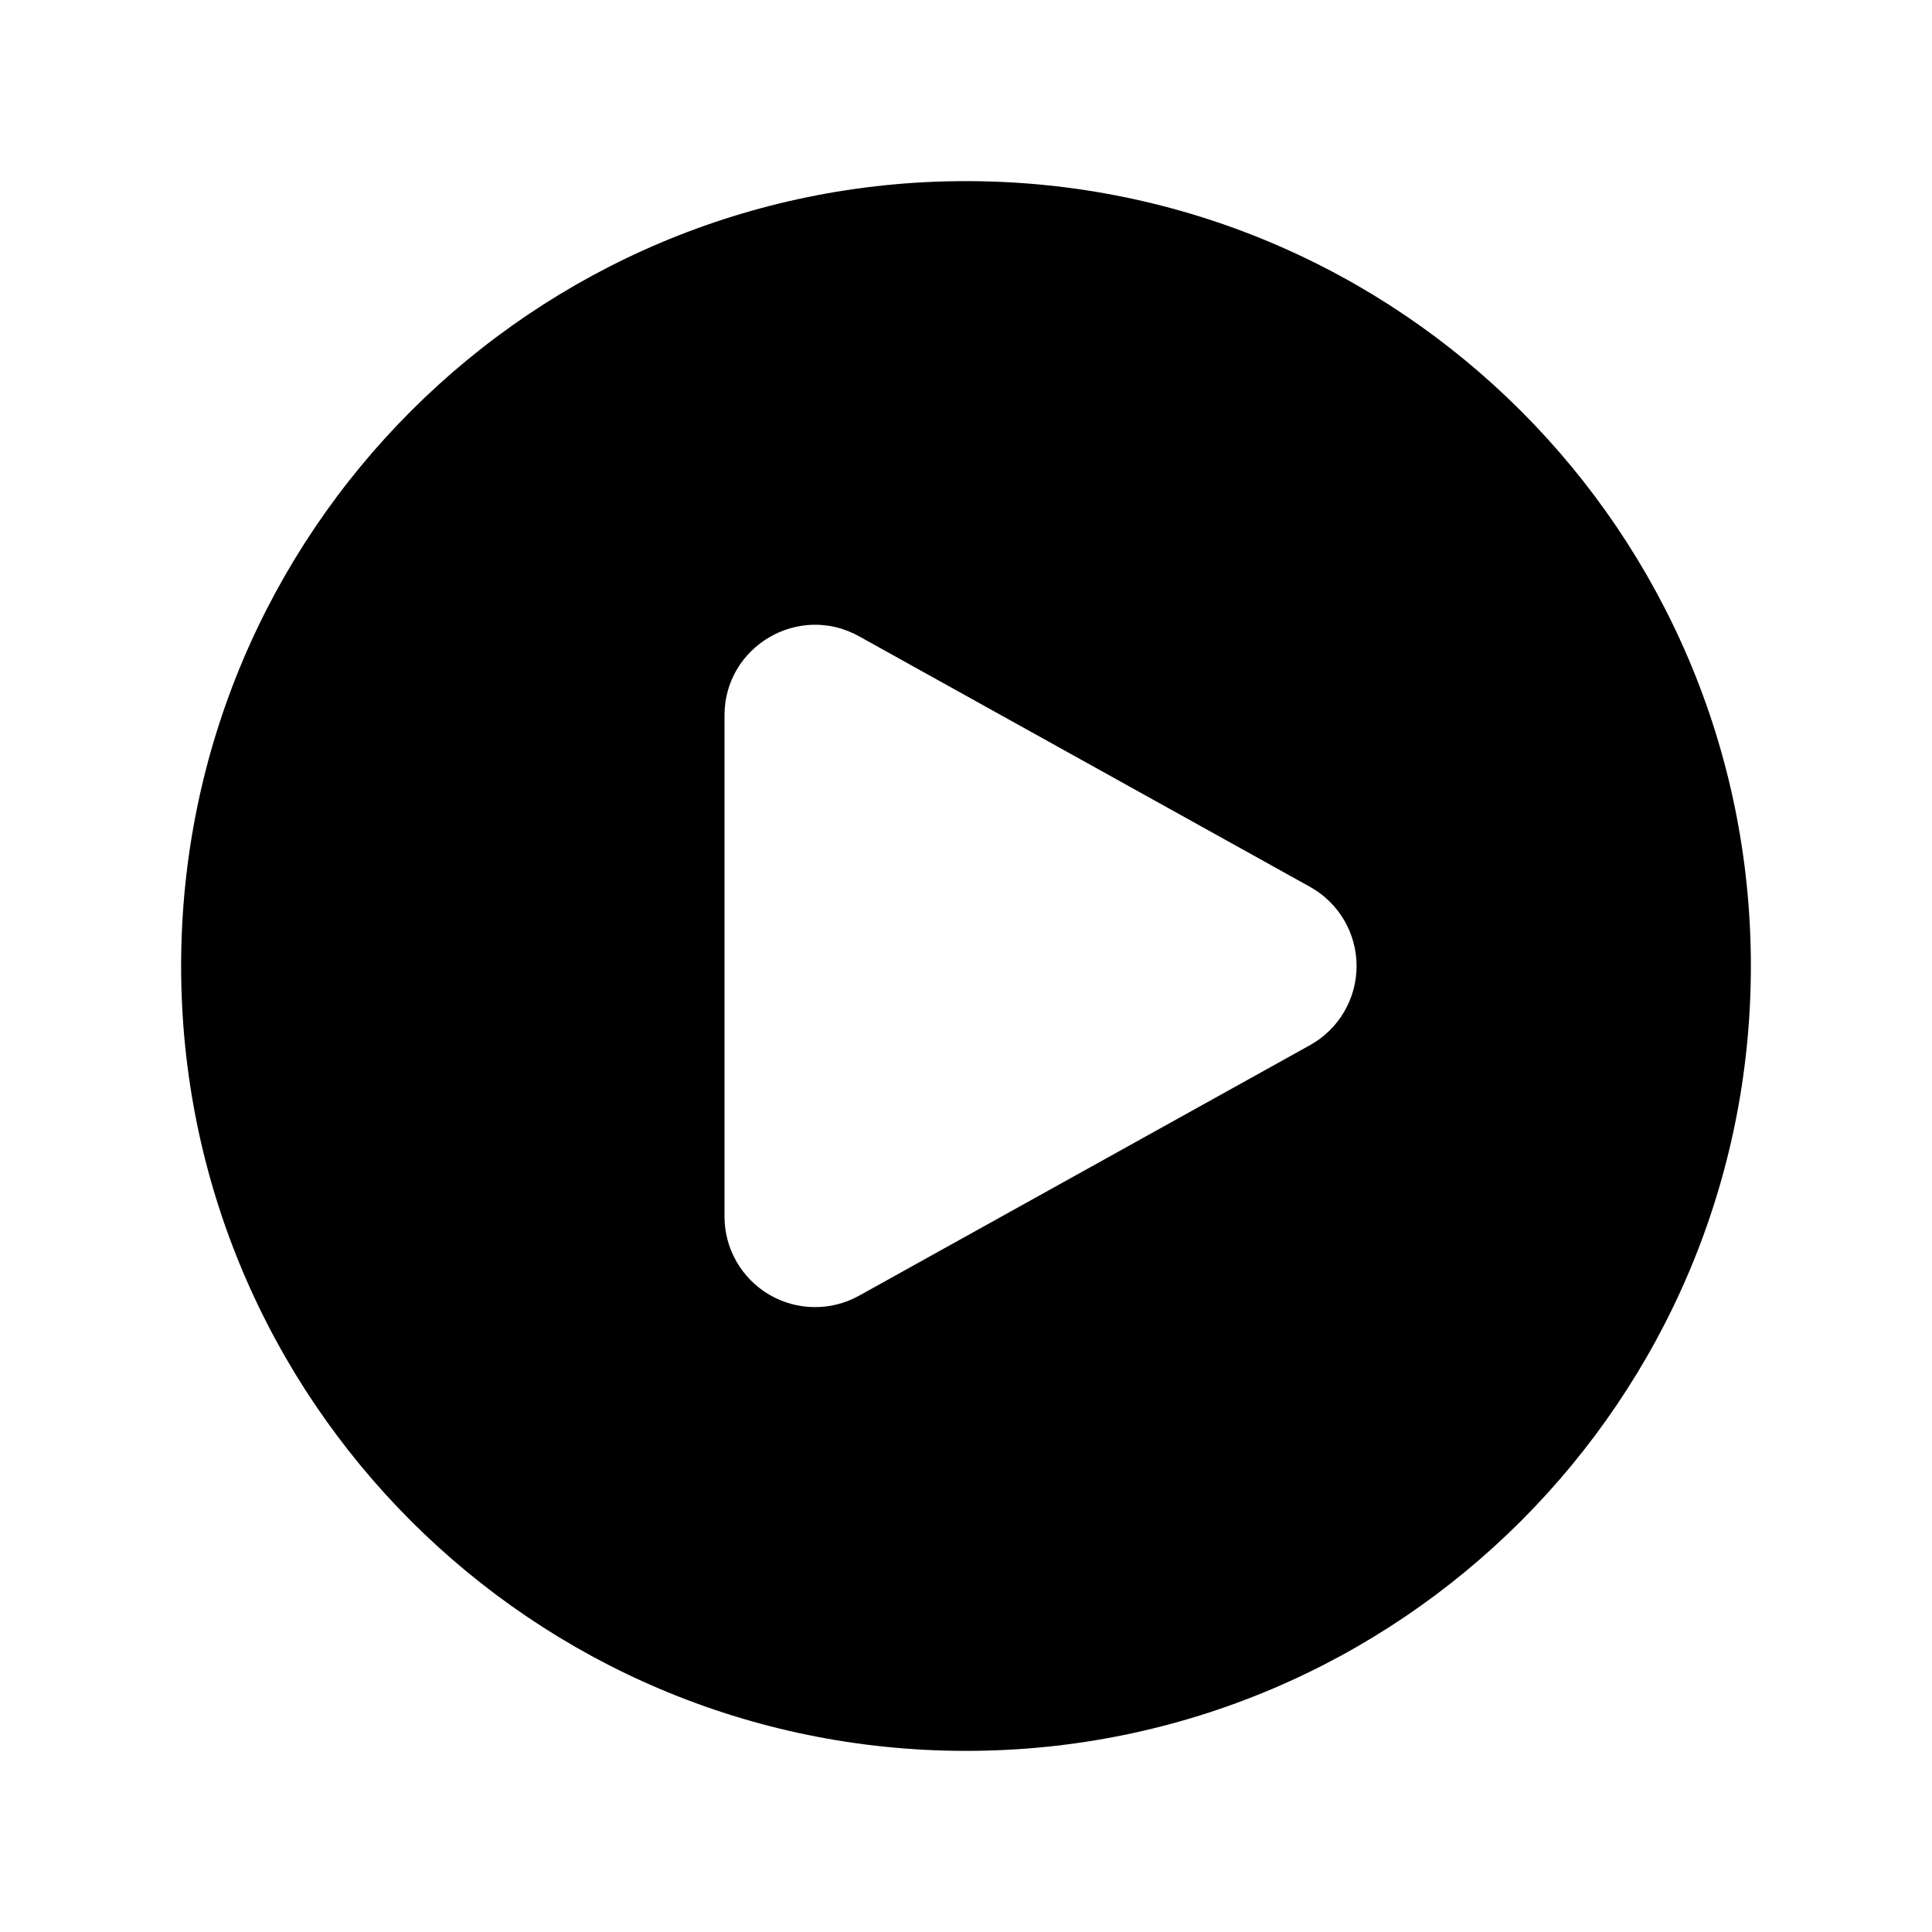
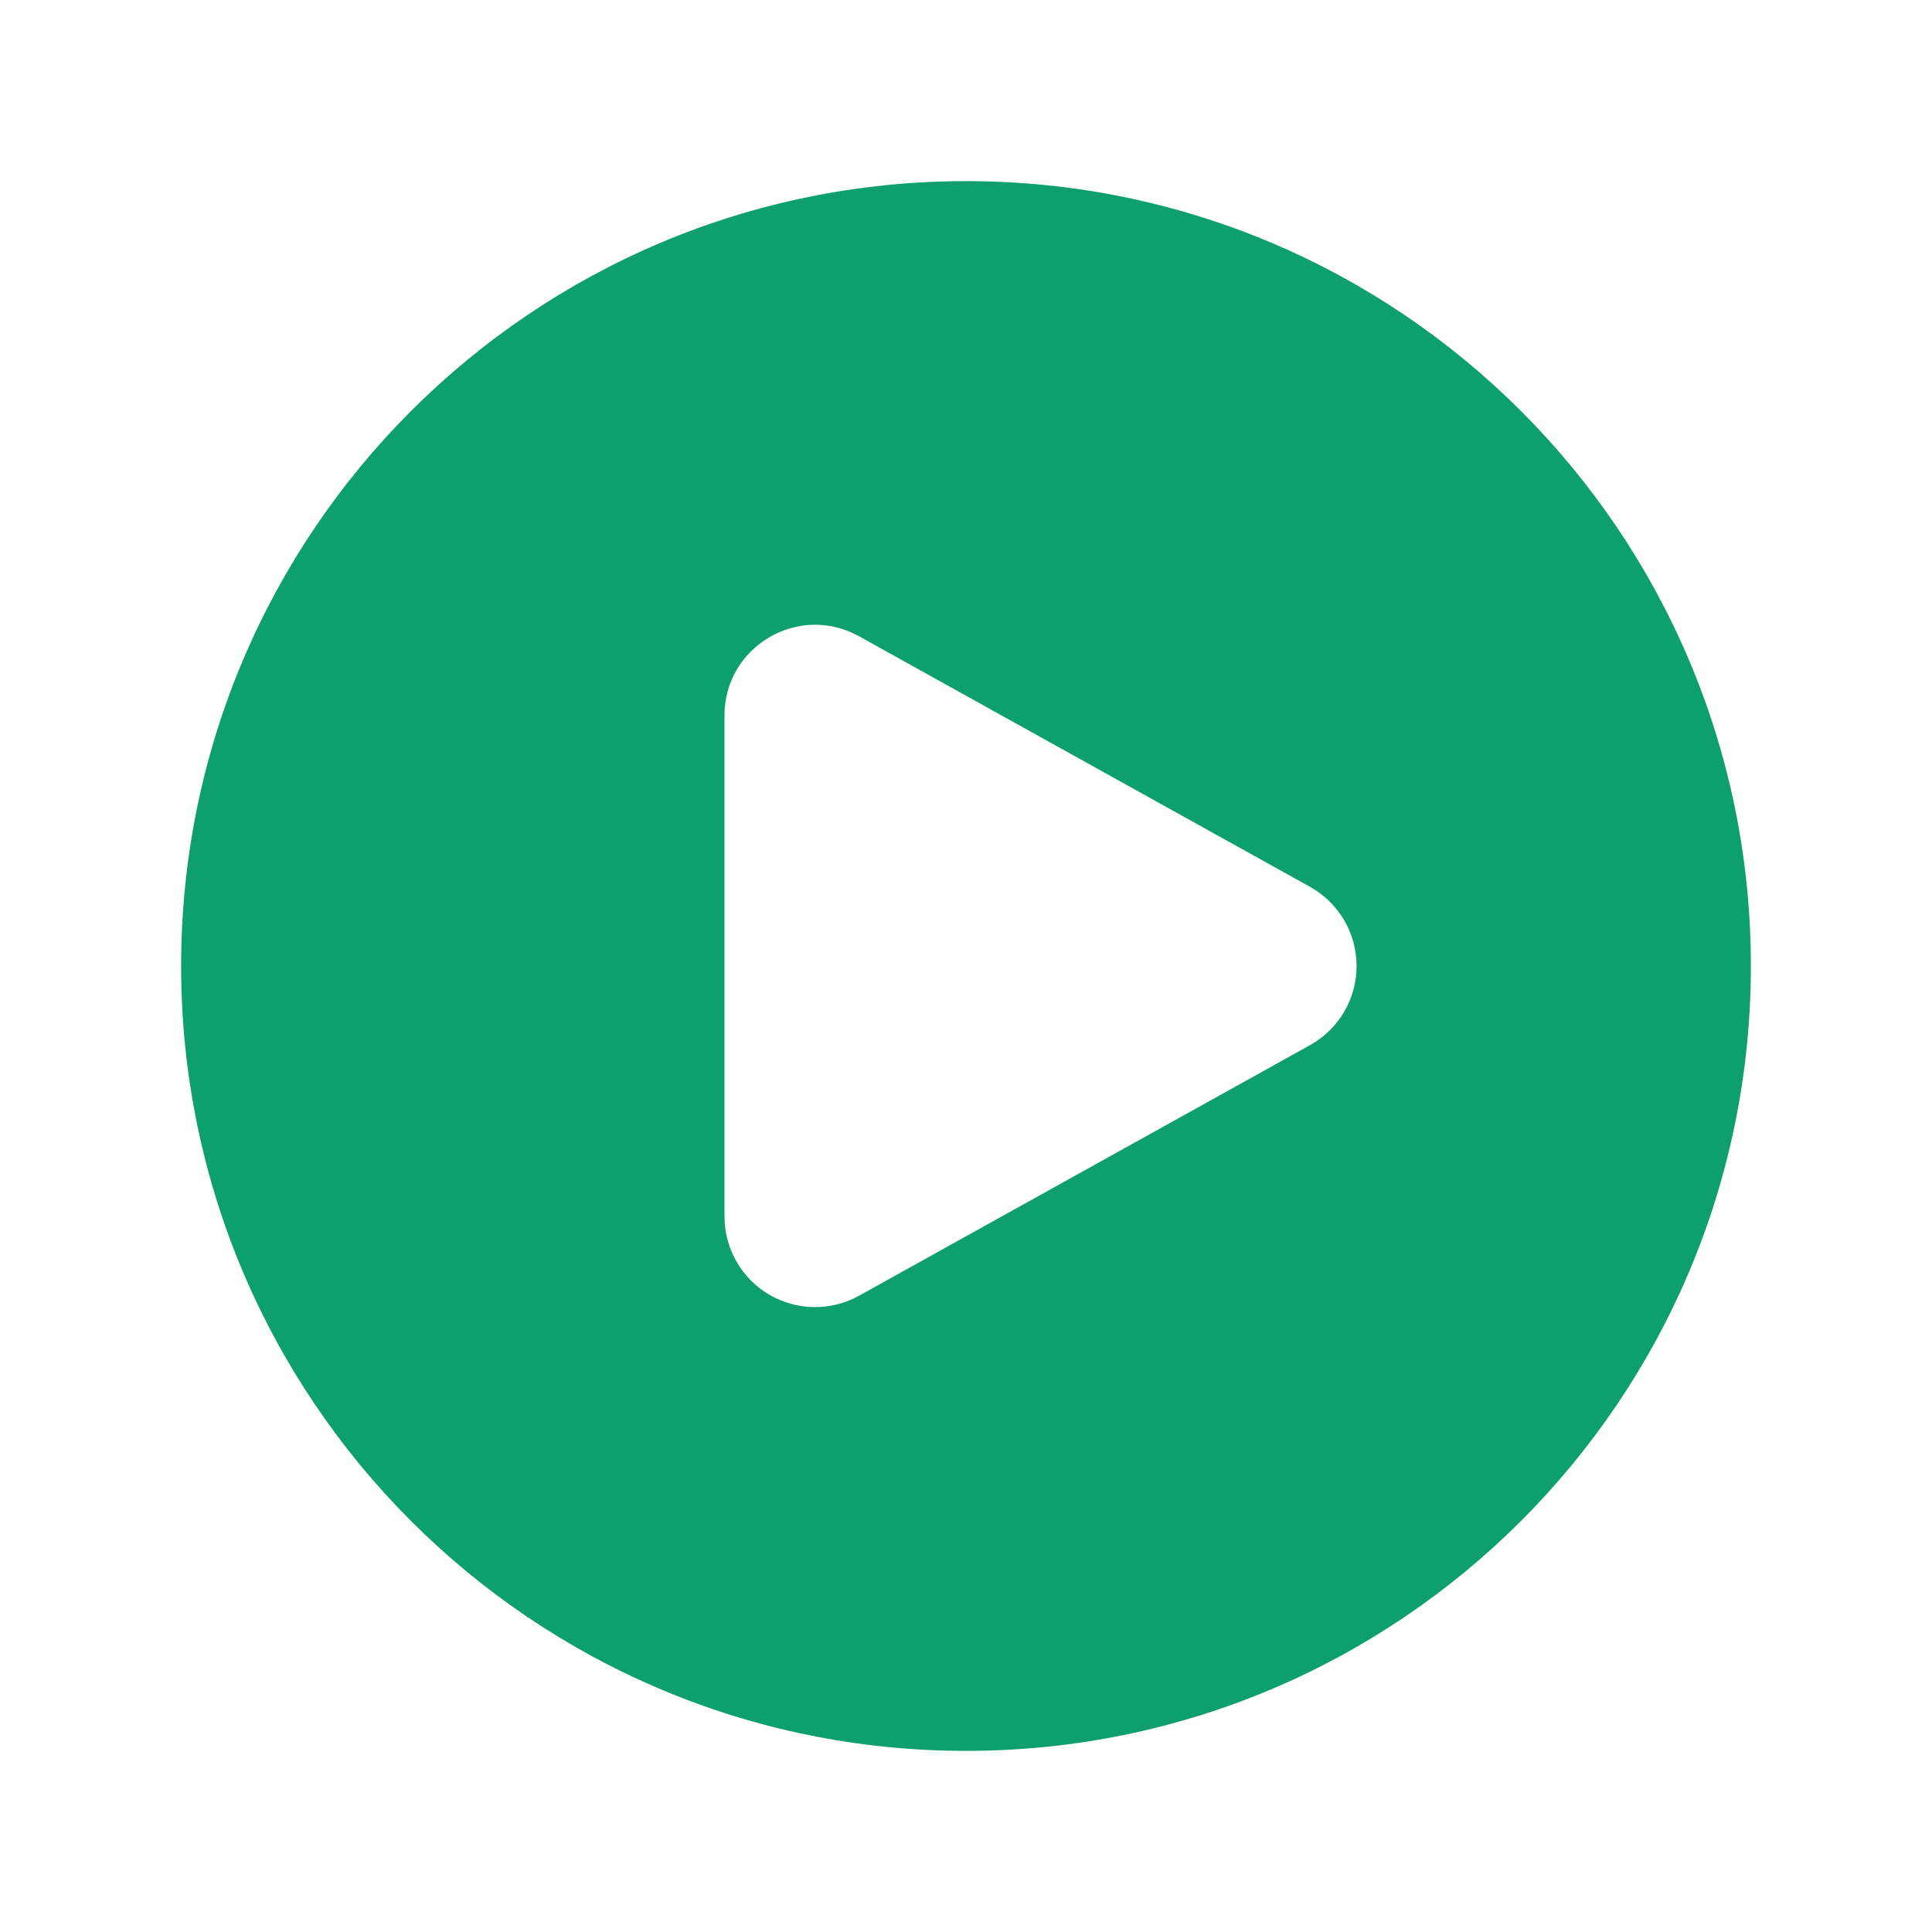
- <svg xmlns="http://www.w3.org/2000/svg" viewBox="0 0 24 24" fill="currentColor" class="size-6">
+ <svg xmlns="http://www.w3.org/2000/svg" viewBox="0 0 24 24" fill="#0E9F6E" class="size-6">
  <path fill-rule="evenodd" d="M2.25 12c0-5.385 4.365-9.75 9.75-9.75s9.75 4.365 9.75 9.75-4.365 9.75-9.75 9.75S2.25 17.385 2.25 12Zm14.024-.983a1.125 1.125 0 0 1 0 1.966l-5.603 3.113A1.125 1.125 0 0 1 9 15.113V8.887c0-.857.921-1.4 1.671-.983l5.603 3.113Z" clip-rule="evenodd" />
</svg>
